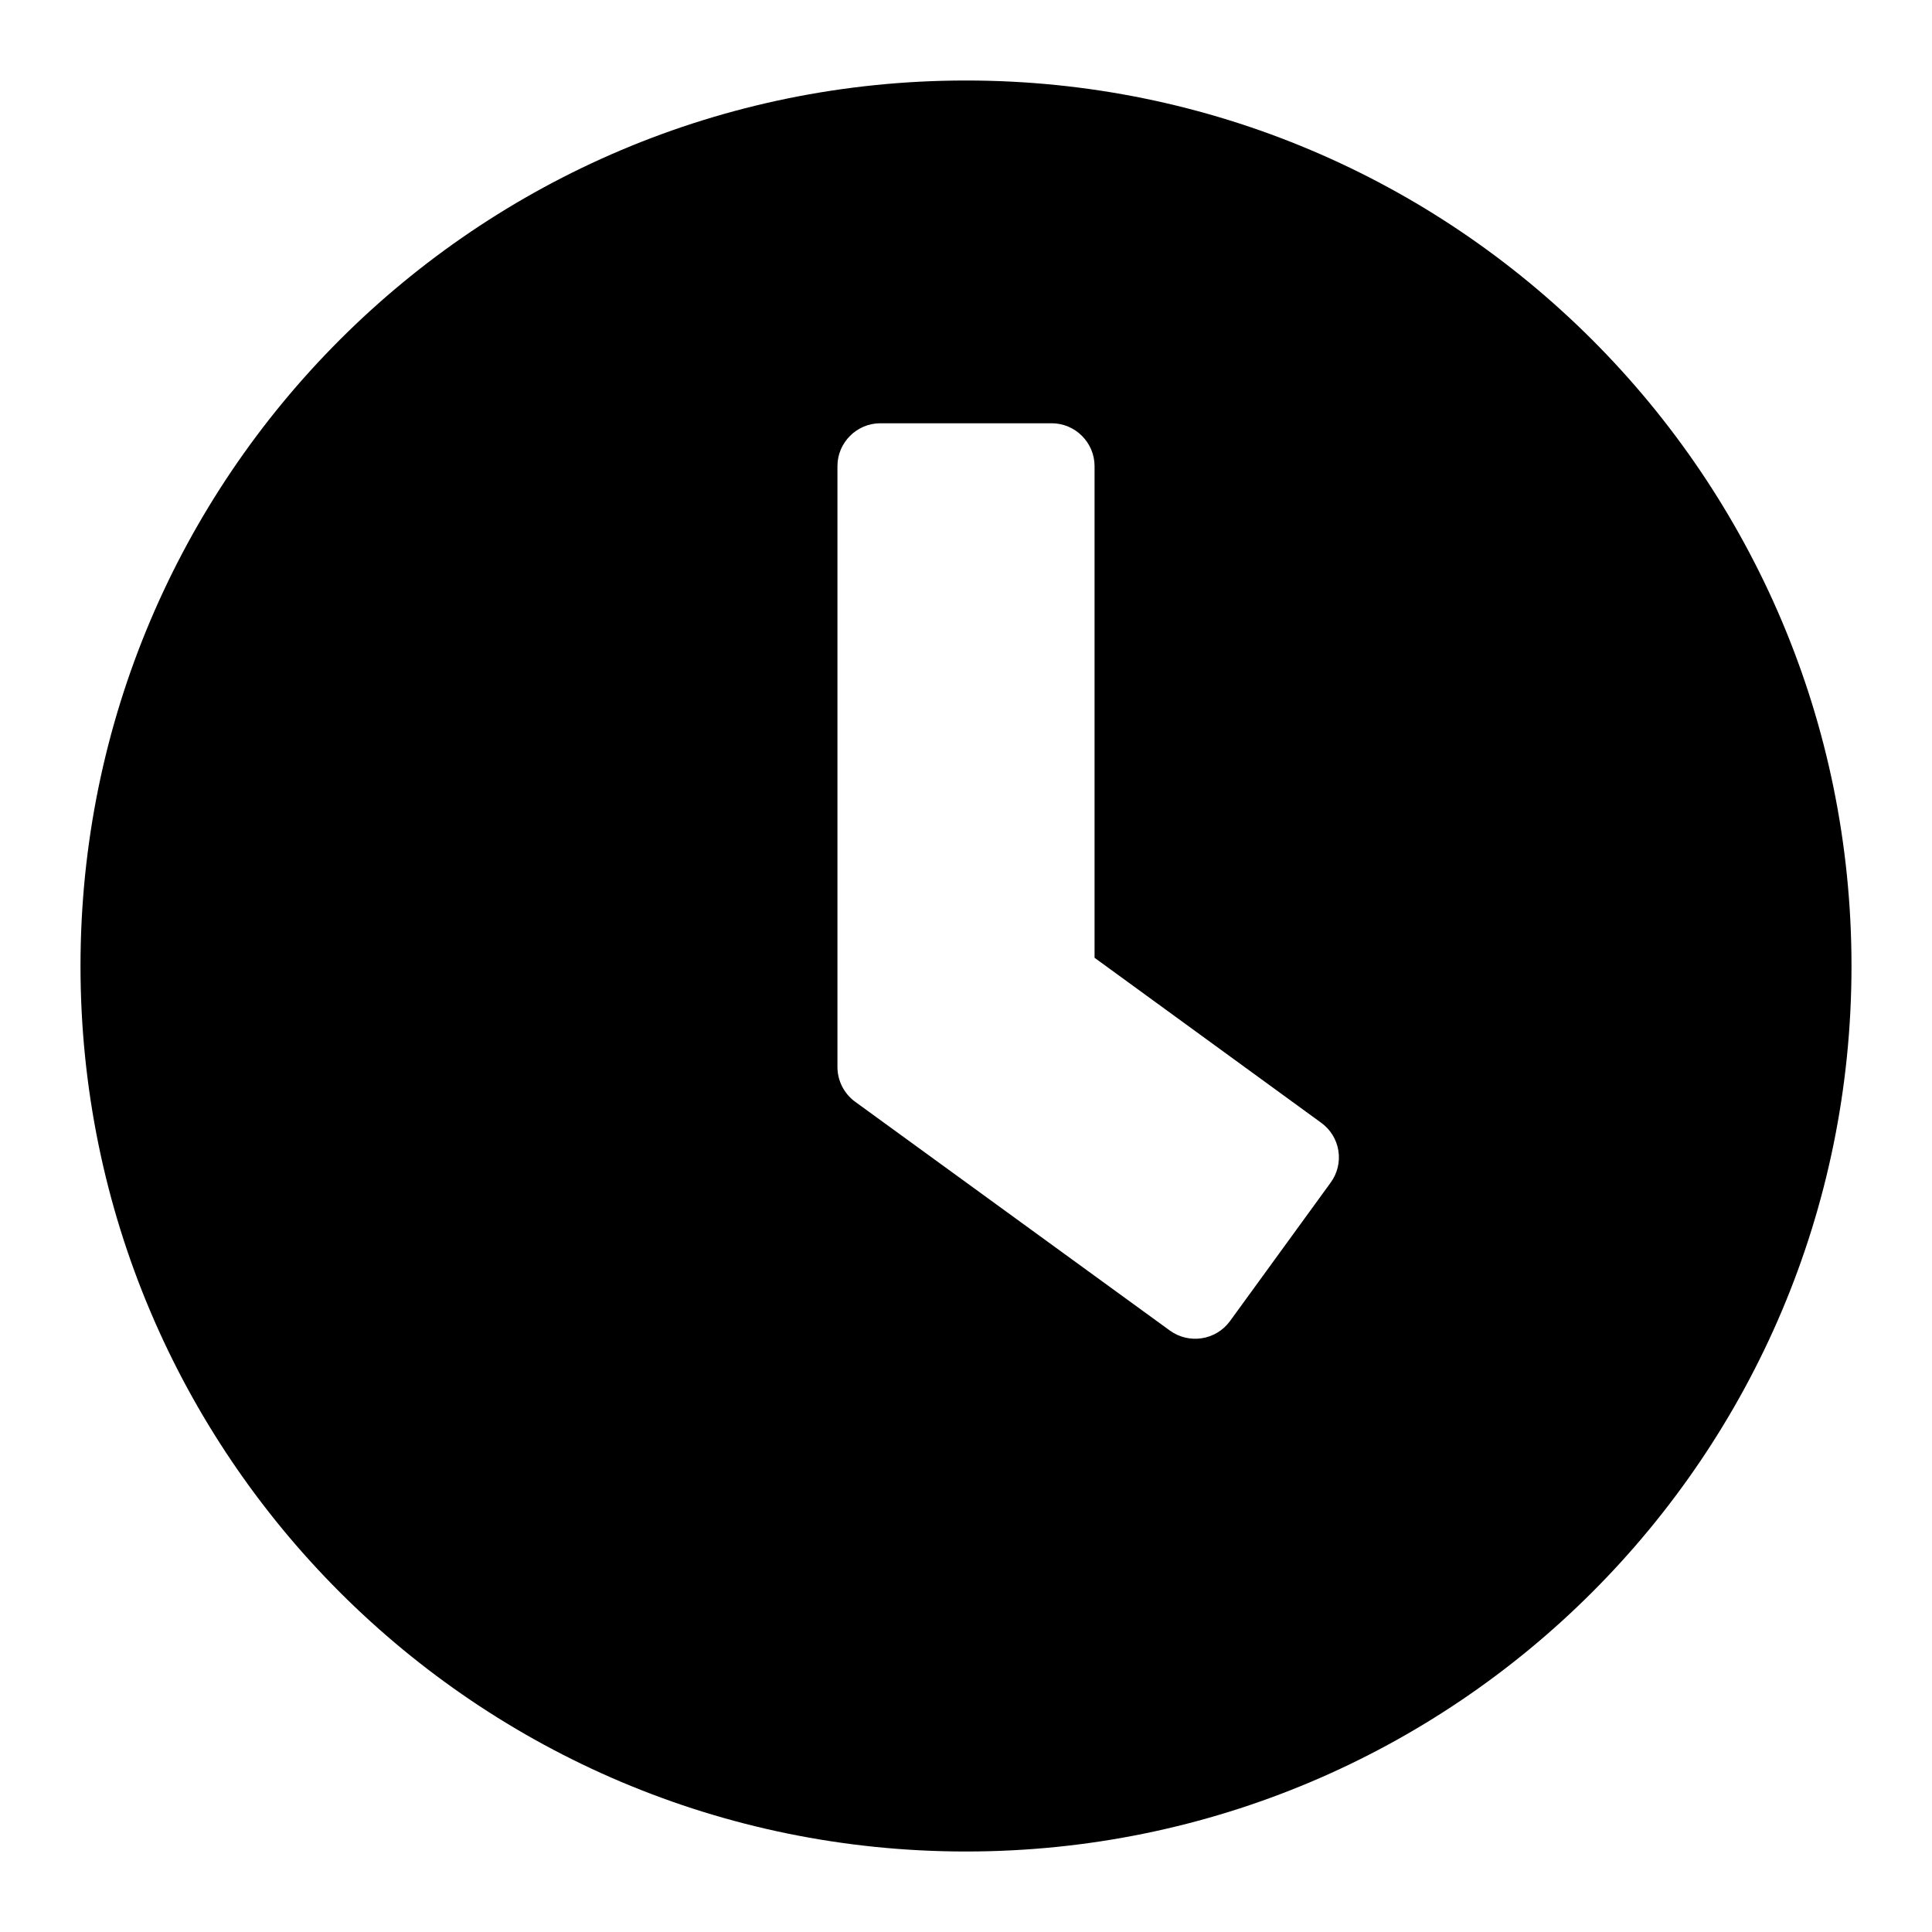
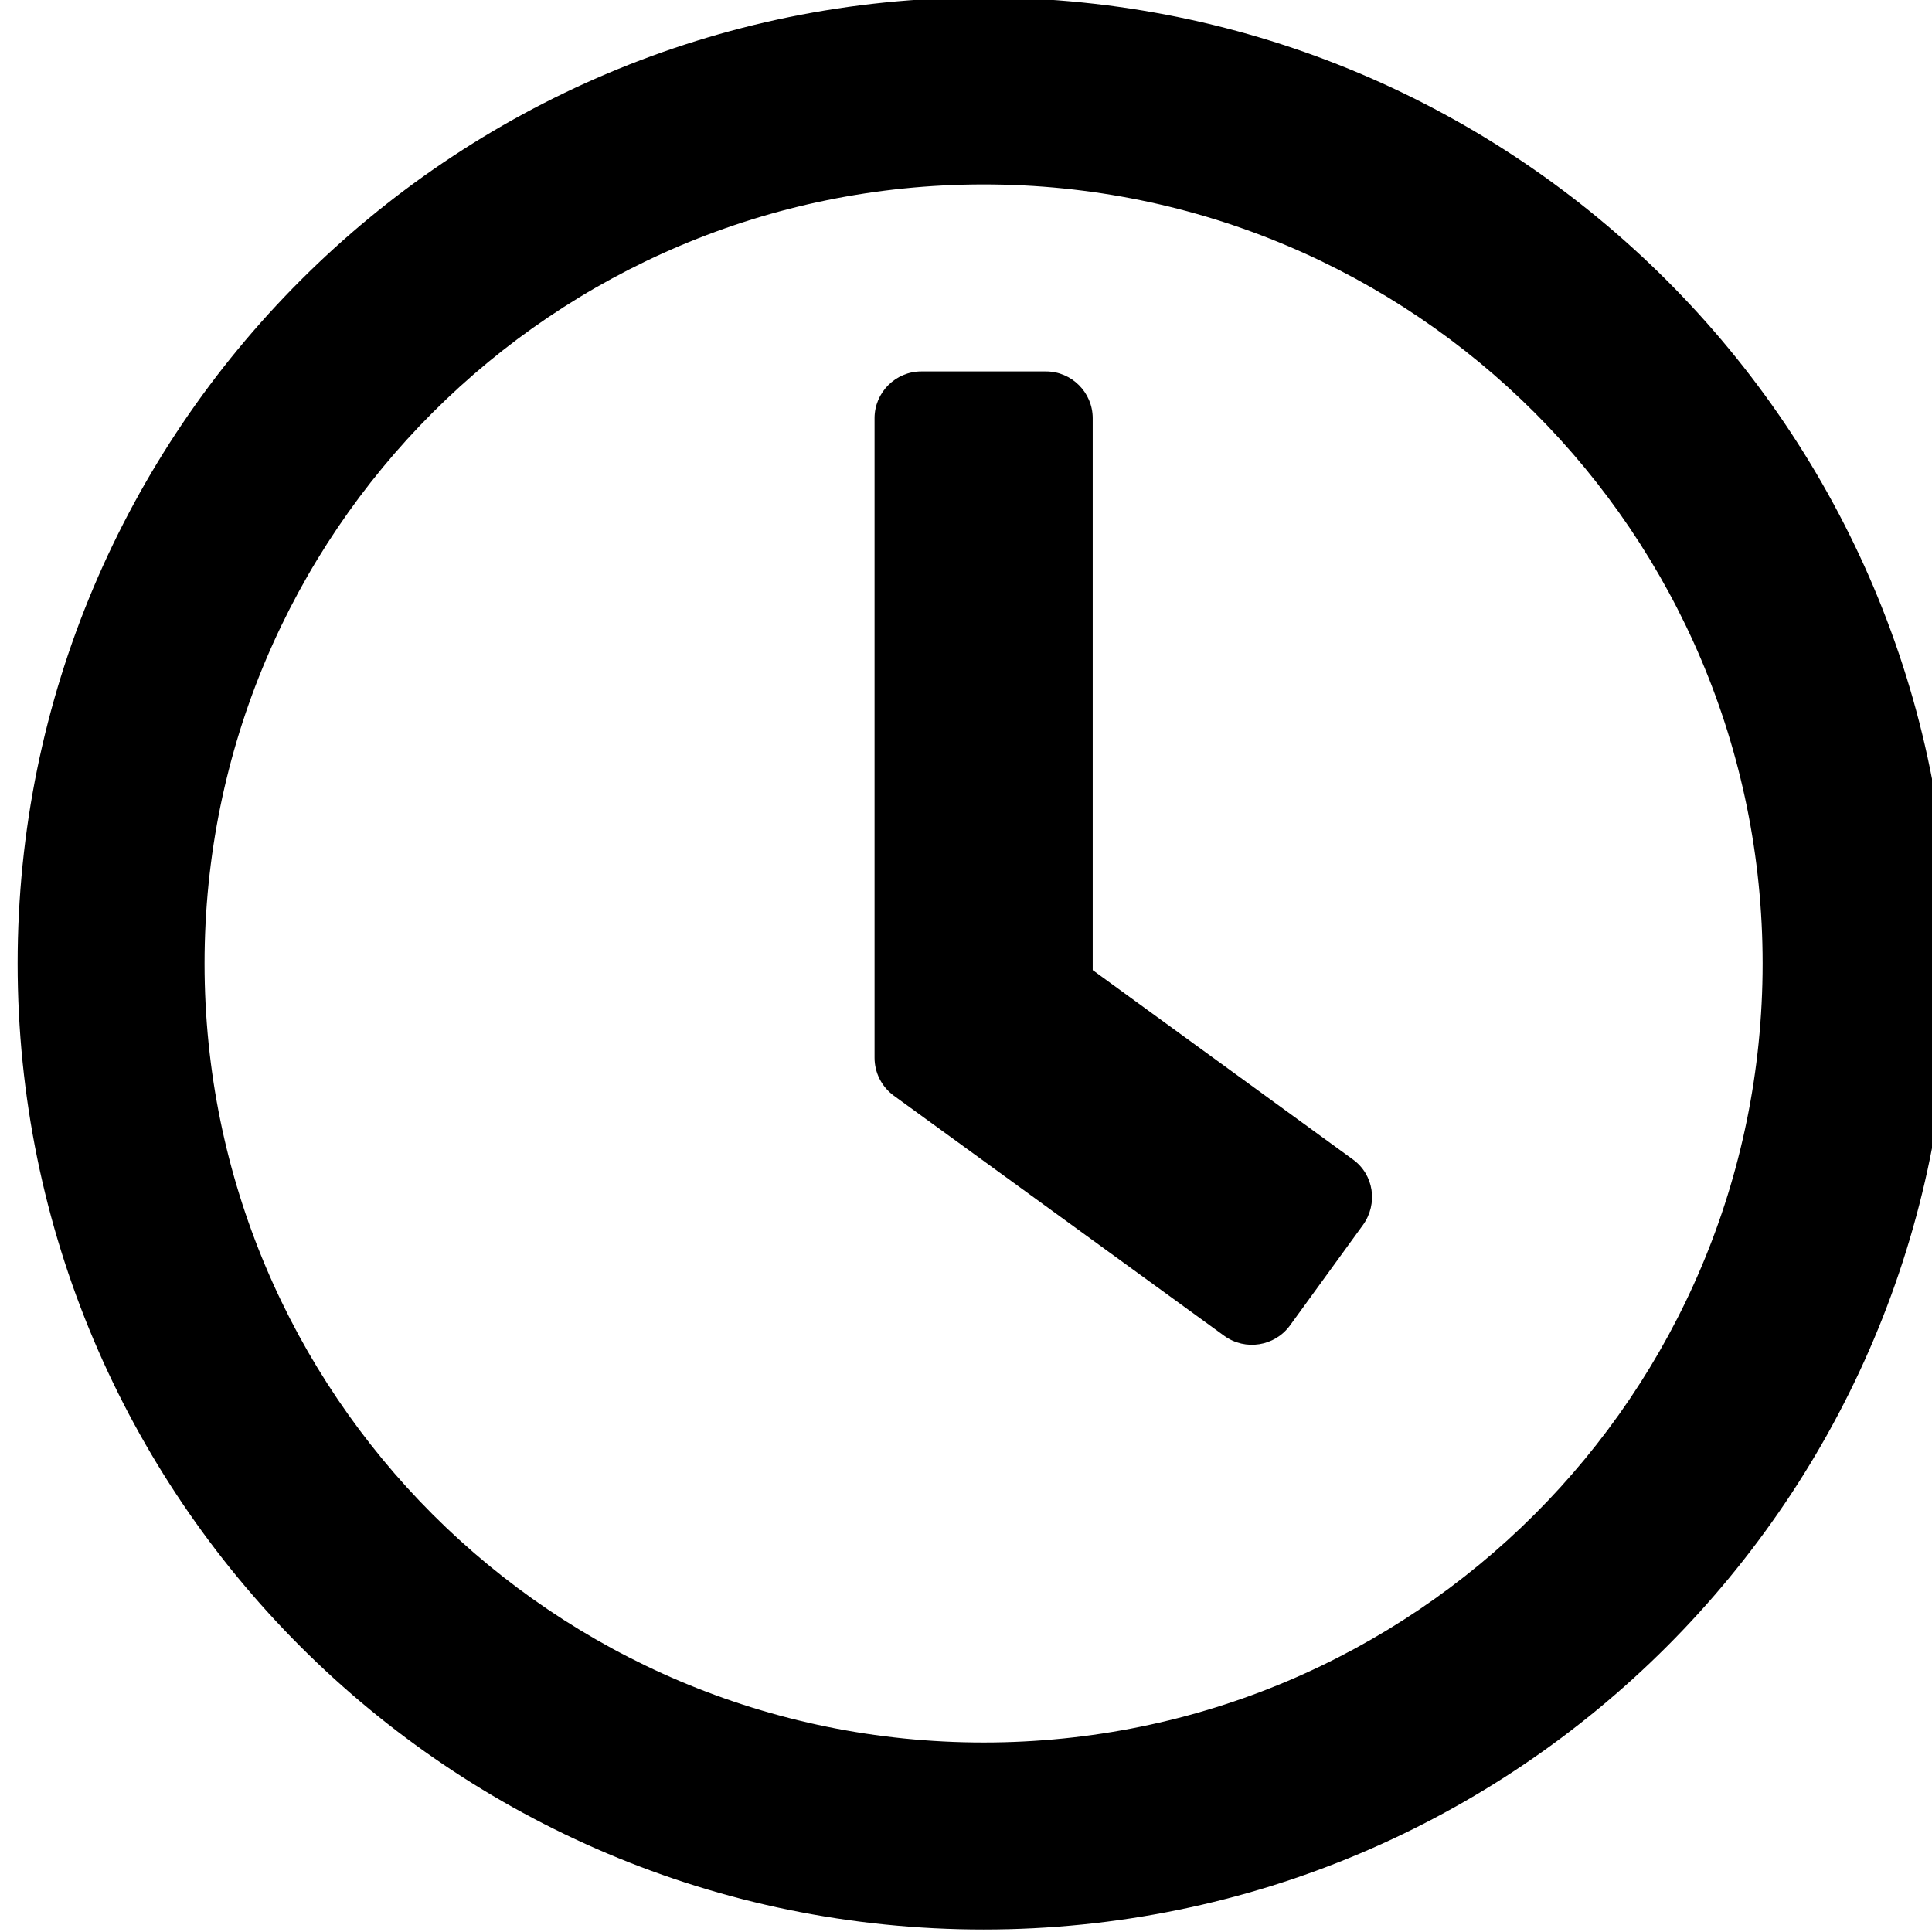
- <svg xmlns="http://www.w3.org/2000/svg" viewBox="0 0 24 24">
-   <path d="M12 1C5.923 1 1 5.923 1 12s4.923 11 11 11 11-4.923 11-11S18.077 1 12 1zm2.533 15.529l-3.912-2.844a.536.536 0 0 1-.218-.43V5.79c0-.292.24-.532.532-.532h2.13c.292 0 .532.24.532.532v6.108l2.816 2.05a.53.53 0 0 1 .116.744l-1.251 1.721a.536.536 0 0 1-.745.116z" />
+ <svg xmlns="http://www.w3.org/2000/svg" width="24" height="24" viewBox="0 0 24 24">
+   <path d="M12.219,23.969 C18.848,23.969 24.219,18.598 24.219,11.969 C24.219,5.34 18.848,-0.031 12.219,-0.031 C5.59,-0.031 0.219,5.34 0.219,11.969 C0.219,18.598 5.59,23.969 12.219,23.969 Z M12.219,21.646 C6.872,21.646 2.541,17.316 2.541,11.969 C2.541,6.622 6.872,2.291 12.219,2.291 C17.566,2.291 21.896,6.622 21.896,11.969 C21.896,17.316 17.566,21.646 12.219,21.646 Z M16.022,16.469 L16.932,15.216 C17.12,14.954 17.067,14.591 16.806,14.403 L13.574,12.051 L13.574,5.195 C13.574,4.875 13.312,4.614 12.993,4.614 L11.445,4.614 C11.125,4.614 10.864,4.875 10.864,5.195 L10.864,13.14 C10.864,13.324 10.951,13.498 11.101,13.609 L15.209,16.595 C15.47,16.783 15.833,16.725 16.022,16.469 Z" />
</svg>
